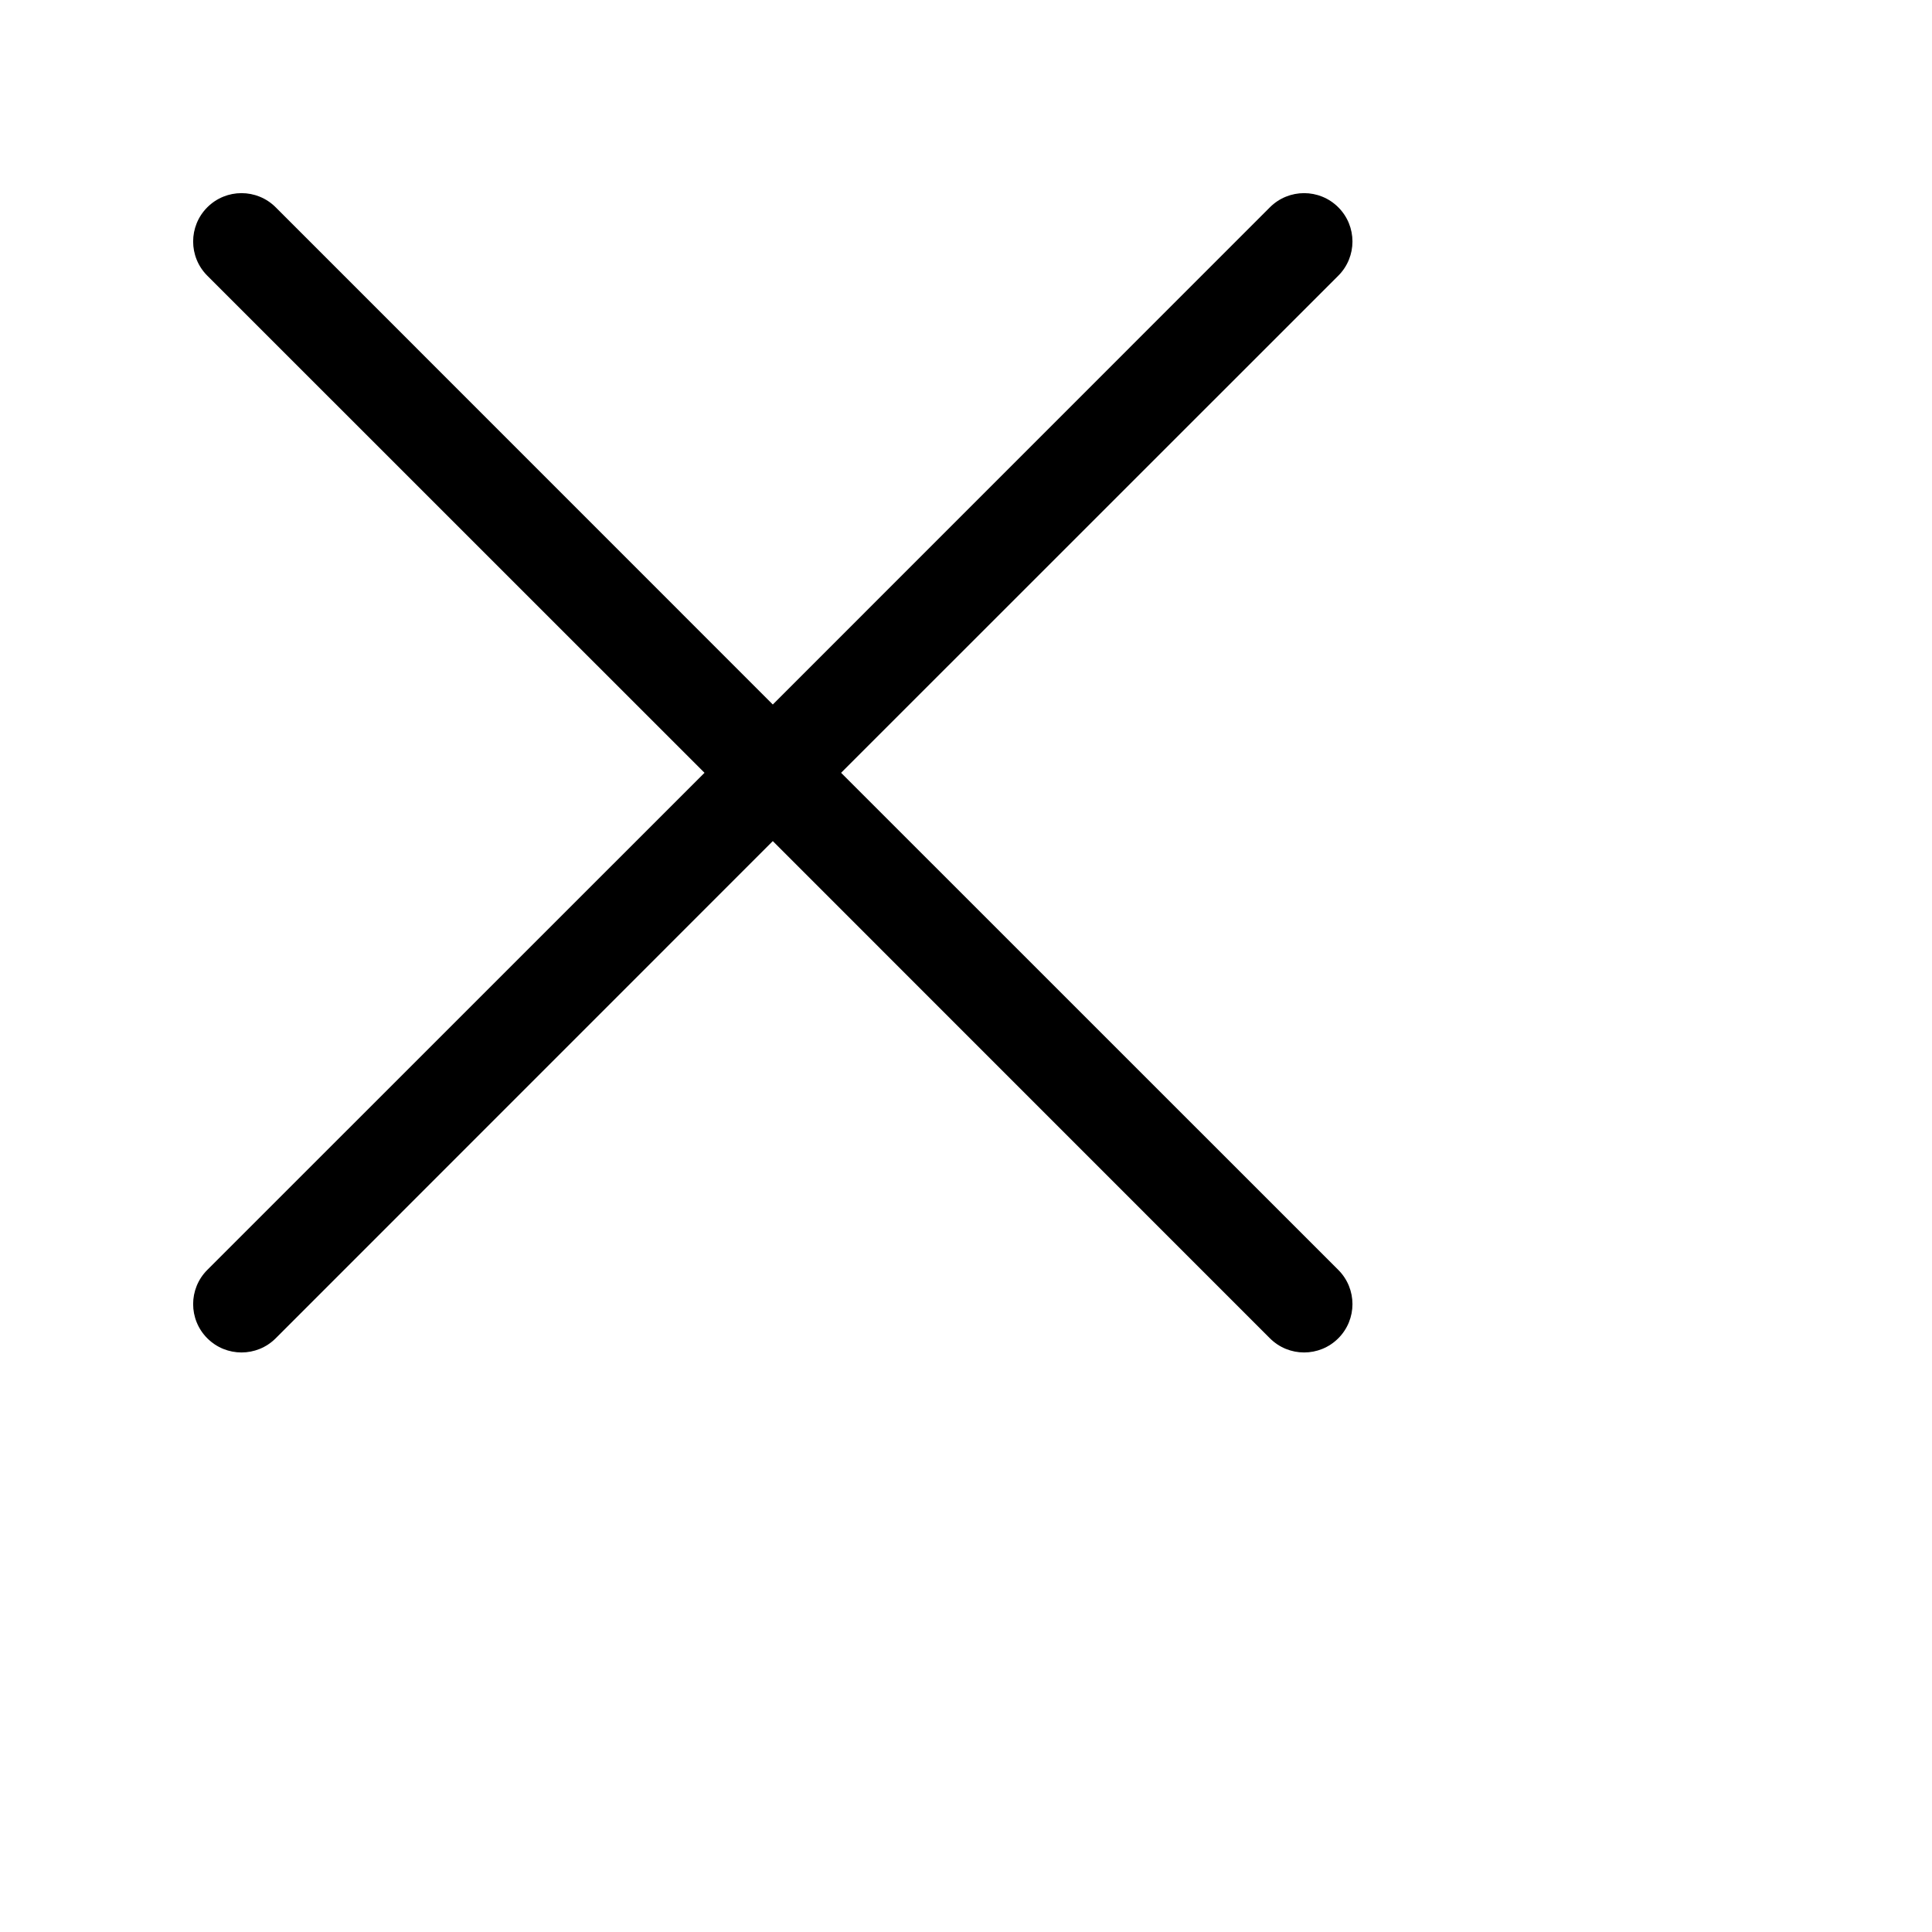
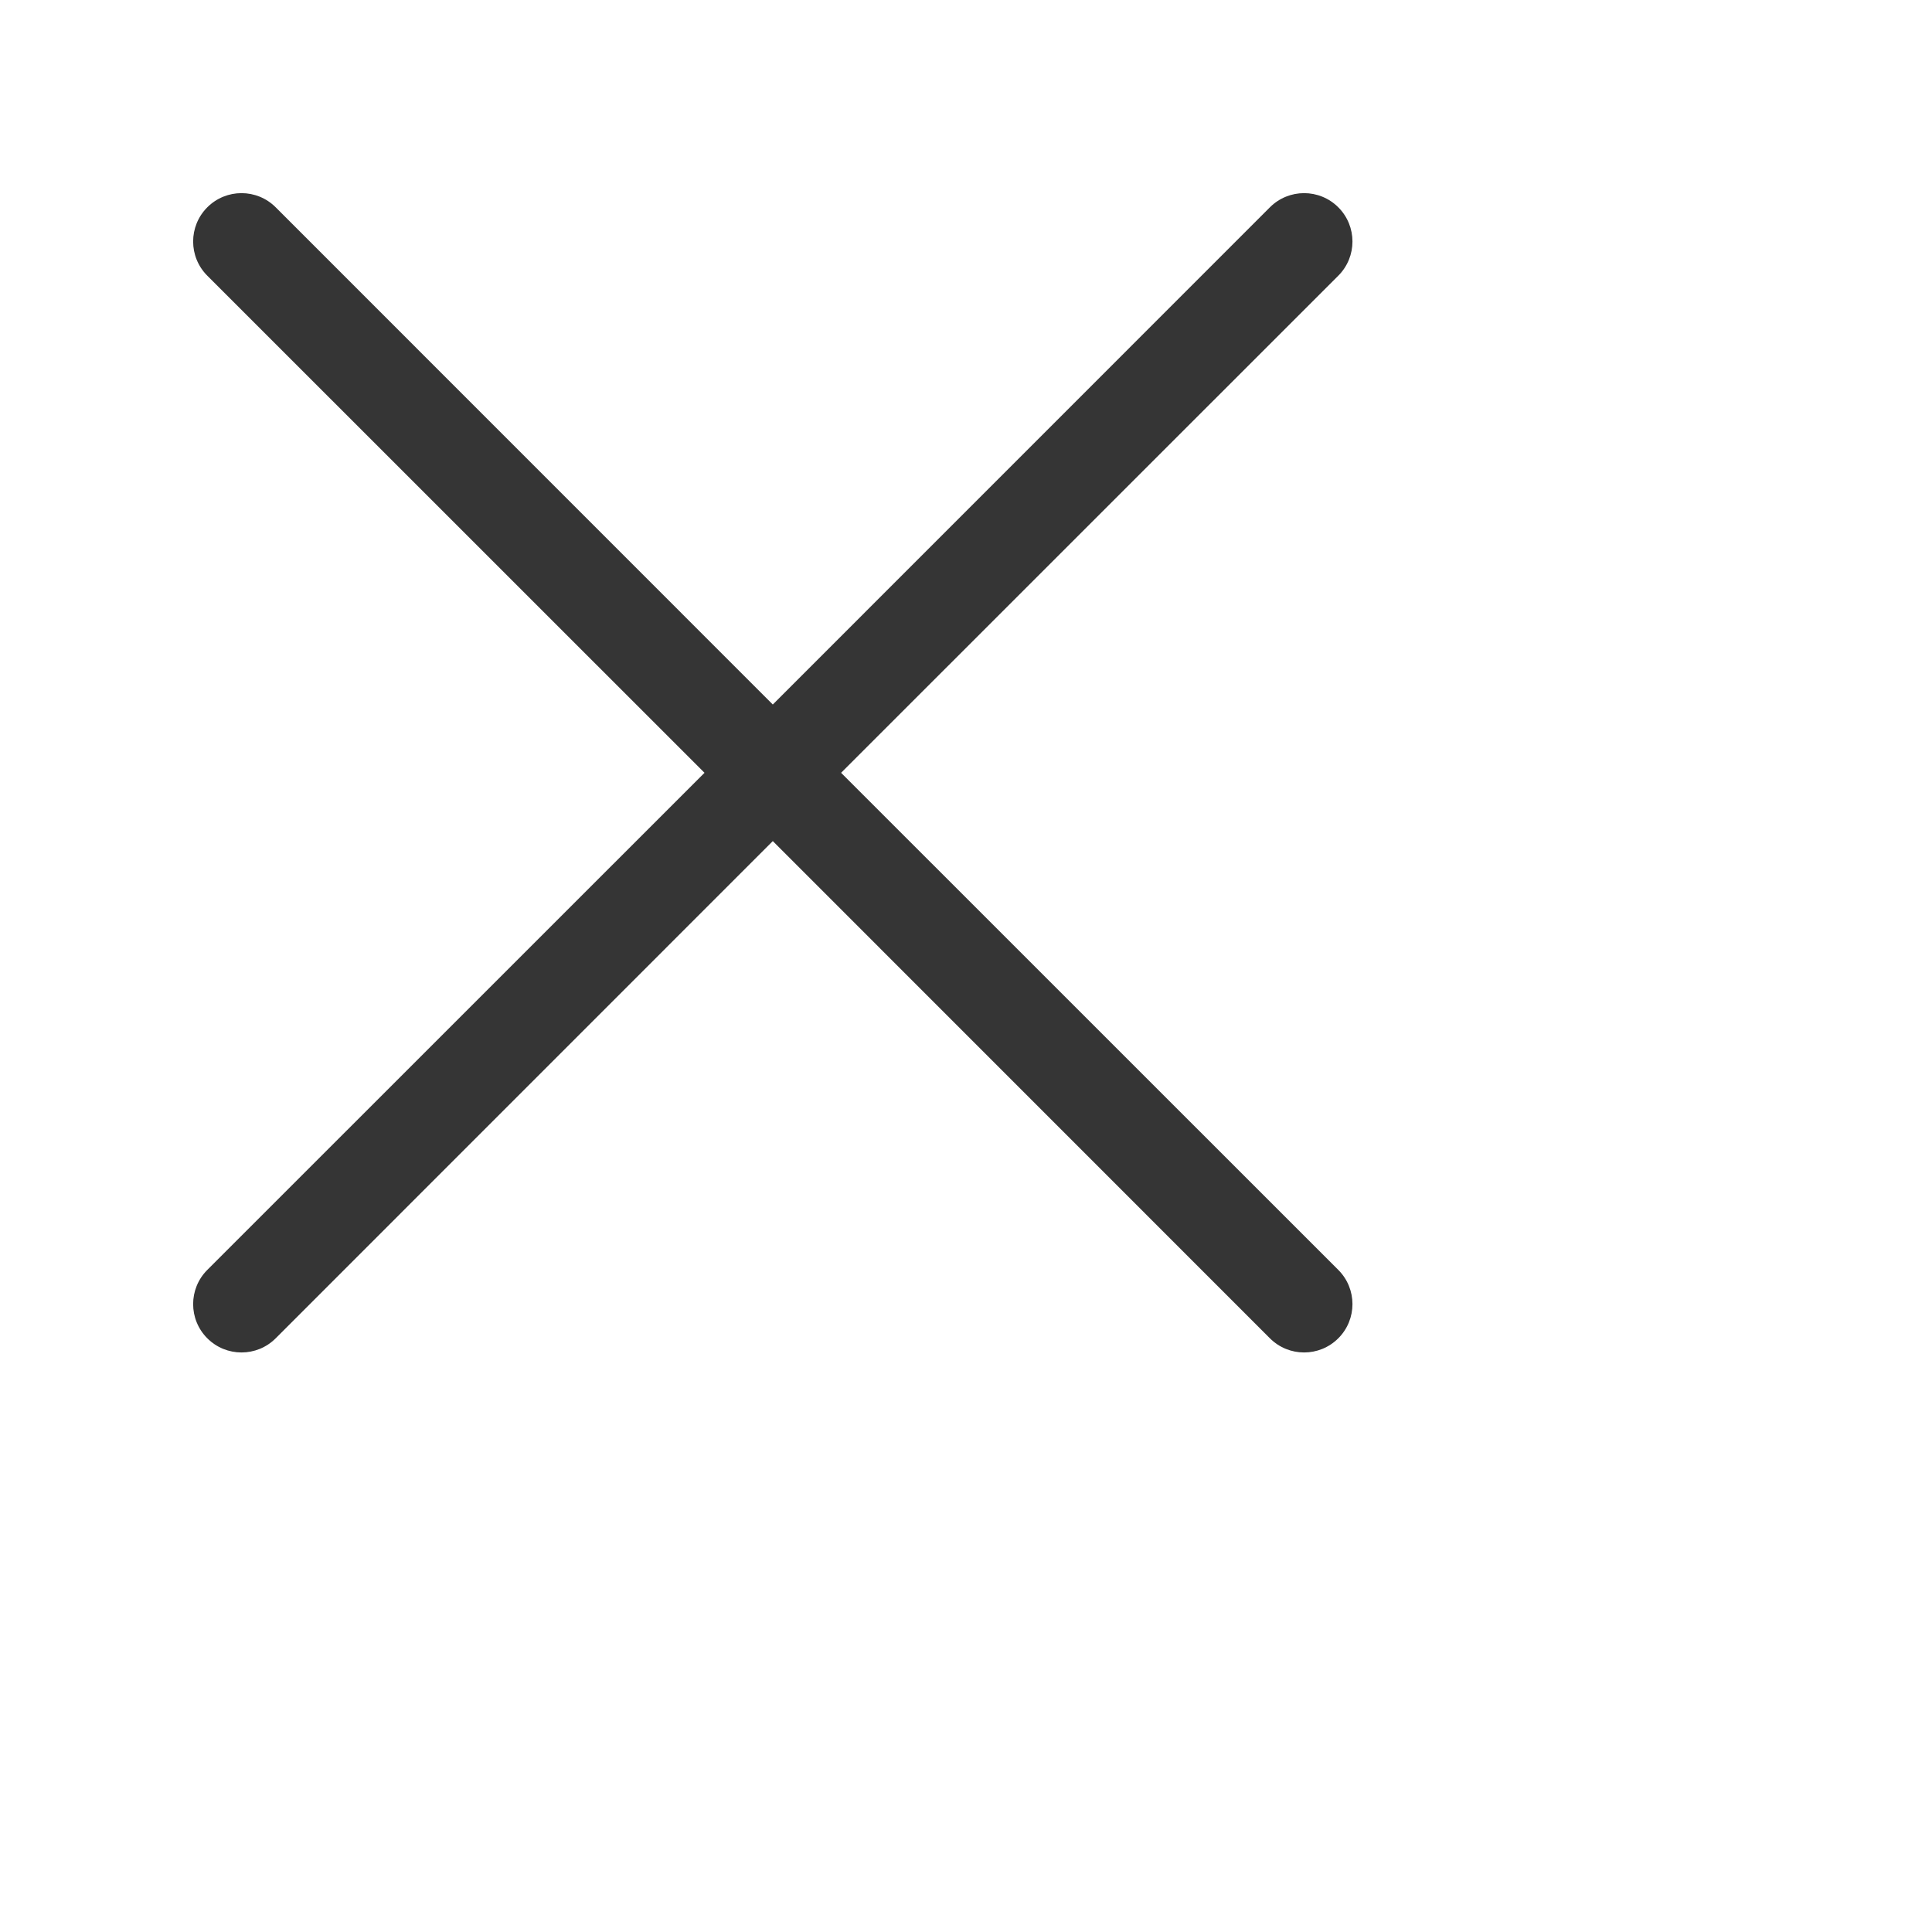
- <svg xmlns="http://www.w3.org/2000/svg" width="20" height="20" fill="#000000" class="bi bi-x-lg" viewBox="0 0 20 20">
+ <svg xmlns="http://www.w3.org/2000/svg" width="20" height="20" fill="#353535" class="bi bi-x-lg" viewBox="0 0 20 20">
  <path d="M2.146 2.854a.5.5 0 1 1 .708-.708L8 7.293l5.146-5.147a.5.5 0 0 1 .708.708L8.707 8l5.147 5.146a.5.5 0 0 1-.708.708L8 8.707l-5.146 5.147a.5.5 0 0 1-.708-.708L7.293 8 2.146 2.854Z" />
</svg>
